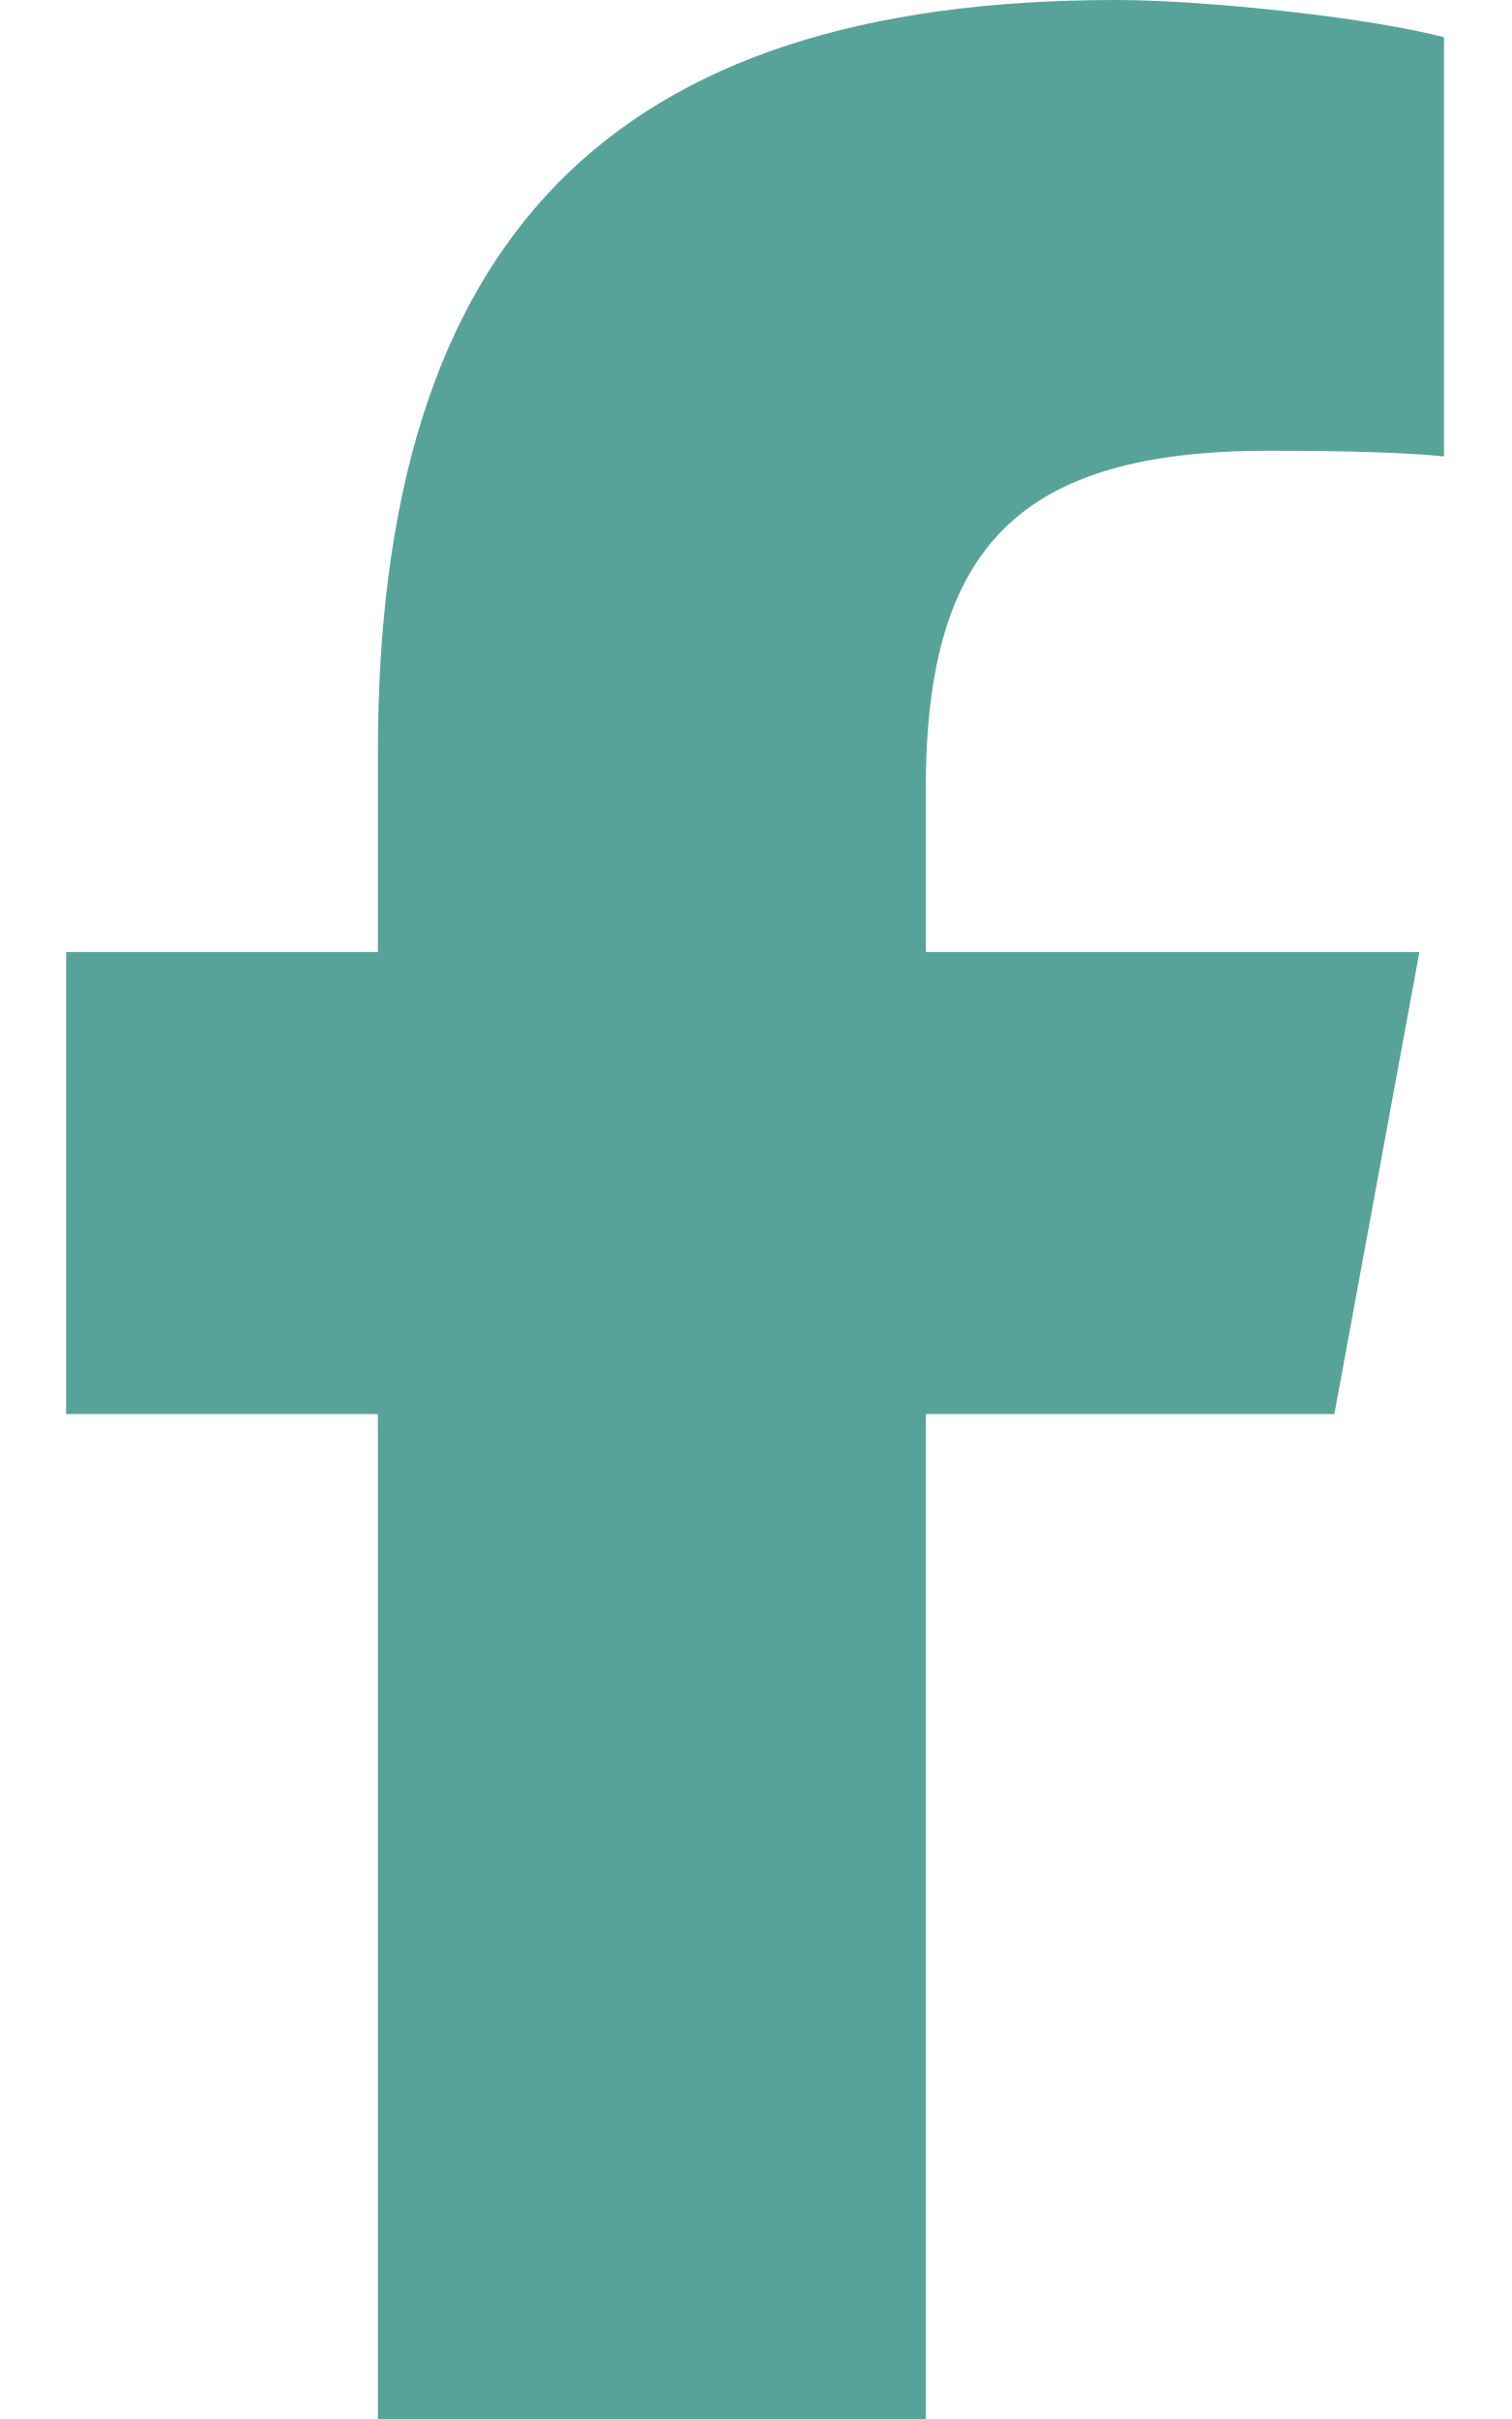
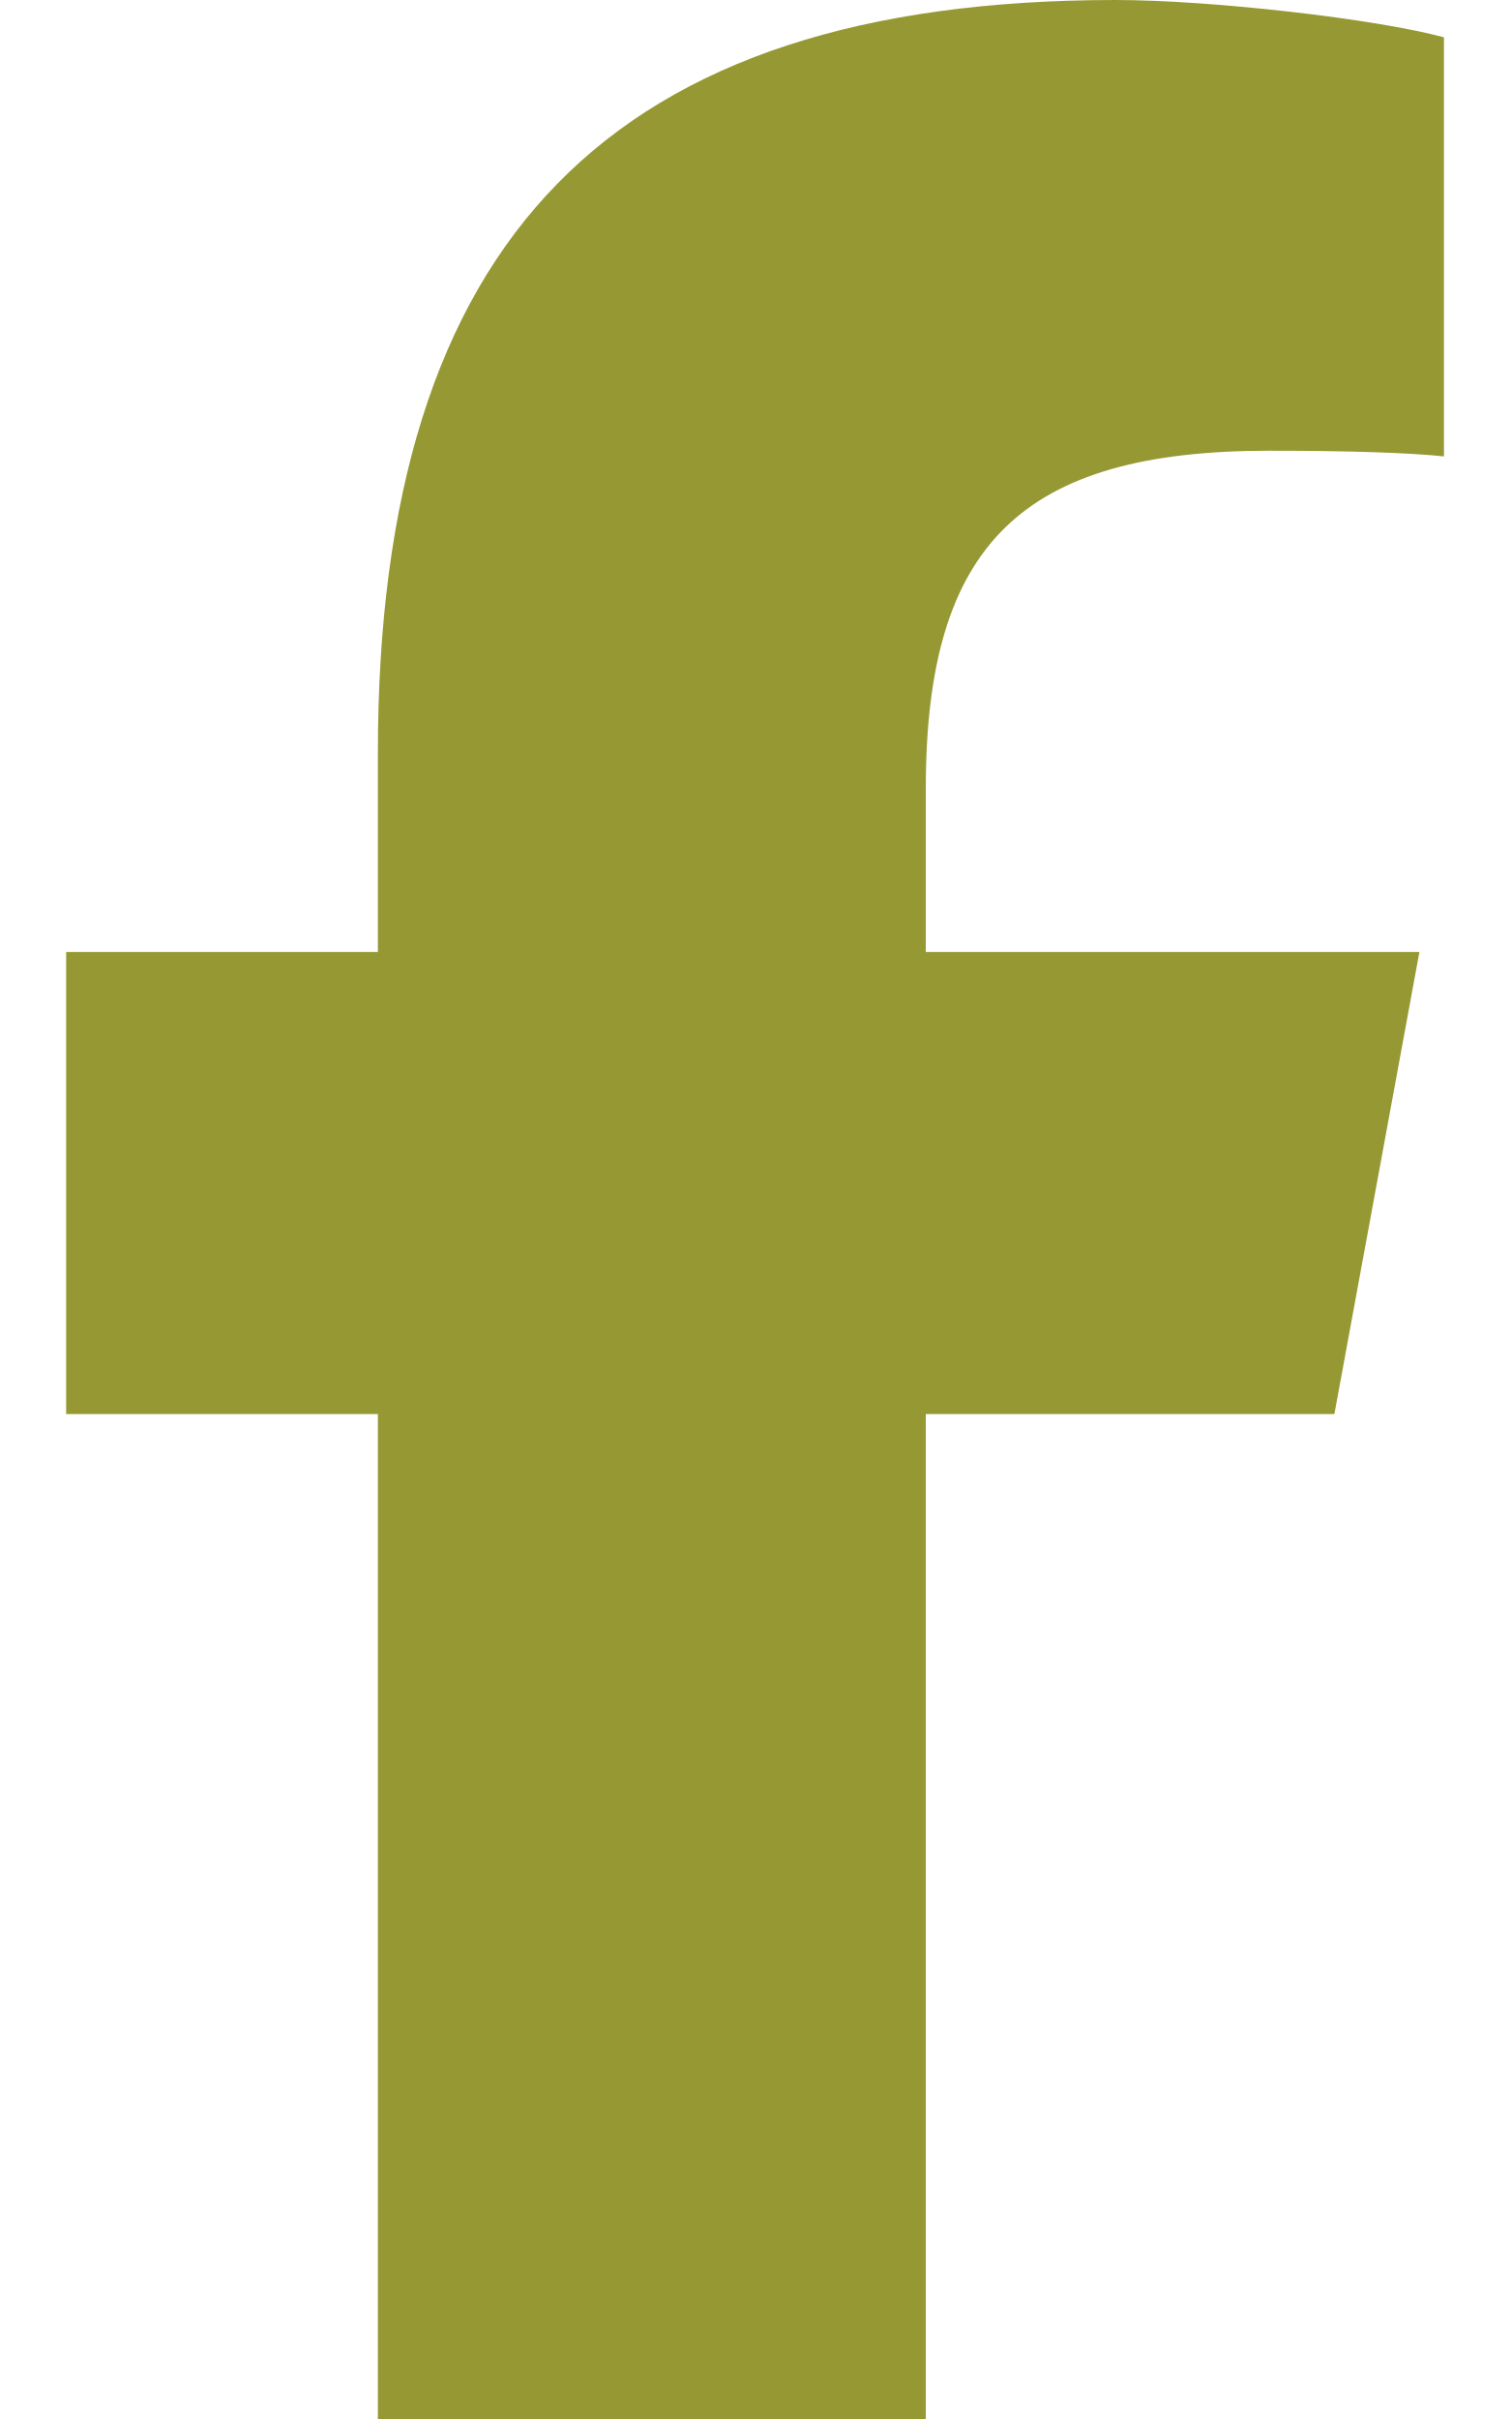
<svg xmlns="http://www.w3.org/2000/svg" viewBox="0 0 320 512">
-   <path fill="#57A399" d="M80 299.3V512H196V299.3h86.5l18-97.8H196V166.9c0-51.7 20.3-71.5 72.7-71.5c16.3 0 29.4 .4 37 1.2V7.9C291.4 4 256.4 0 236.2 0C129.3 0 80 50.5 80 159.4v42.1H14v97.8H80z" />
+   <path fill="hsl(62 50% 40%)" d="M80 299.3V512H196V299.3h86.5l18-97.8H196V166.9c0-51.7 20.3-71.5 72.7-71.5c16.3 0 29.4 .4 37 1.2V7.9C291.4 4 256.4 0 236.2 0C129.3 0 80 50.5 80 159.4v42.1H14v97.8H80z" />
</svg>
